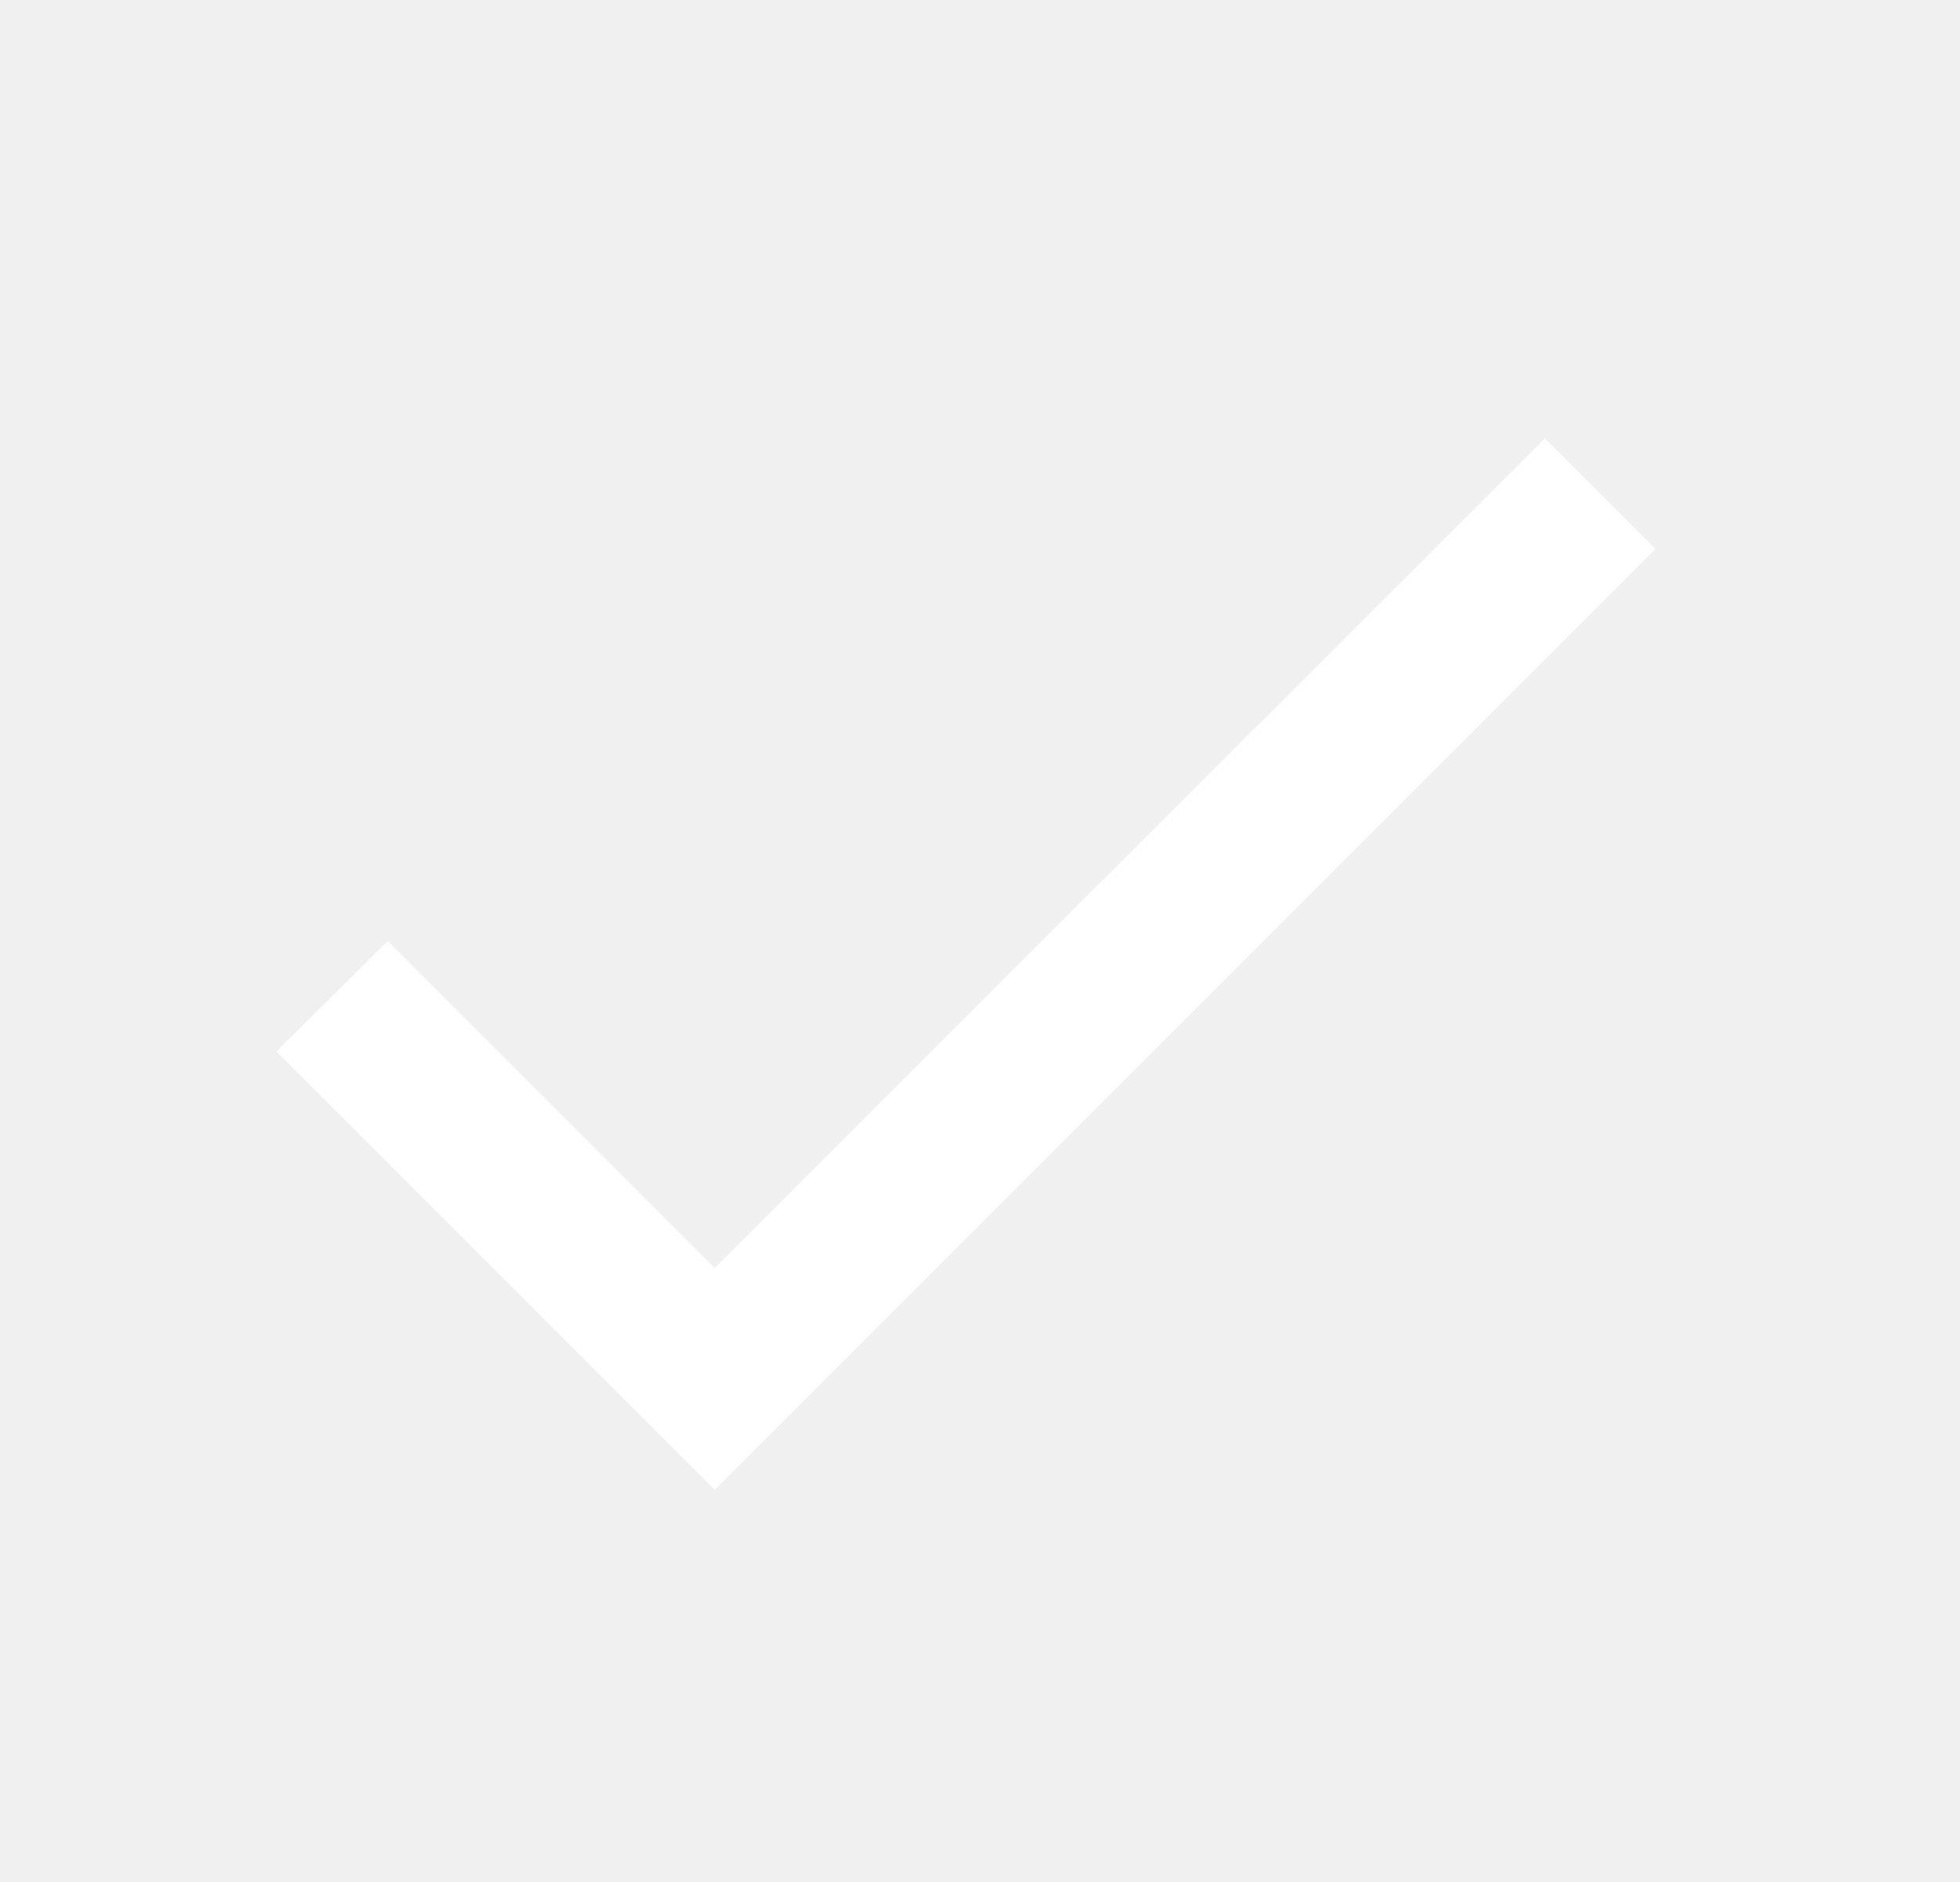
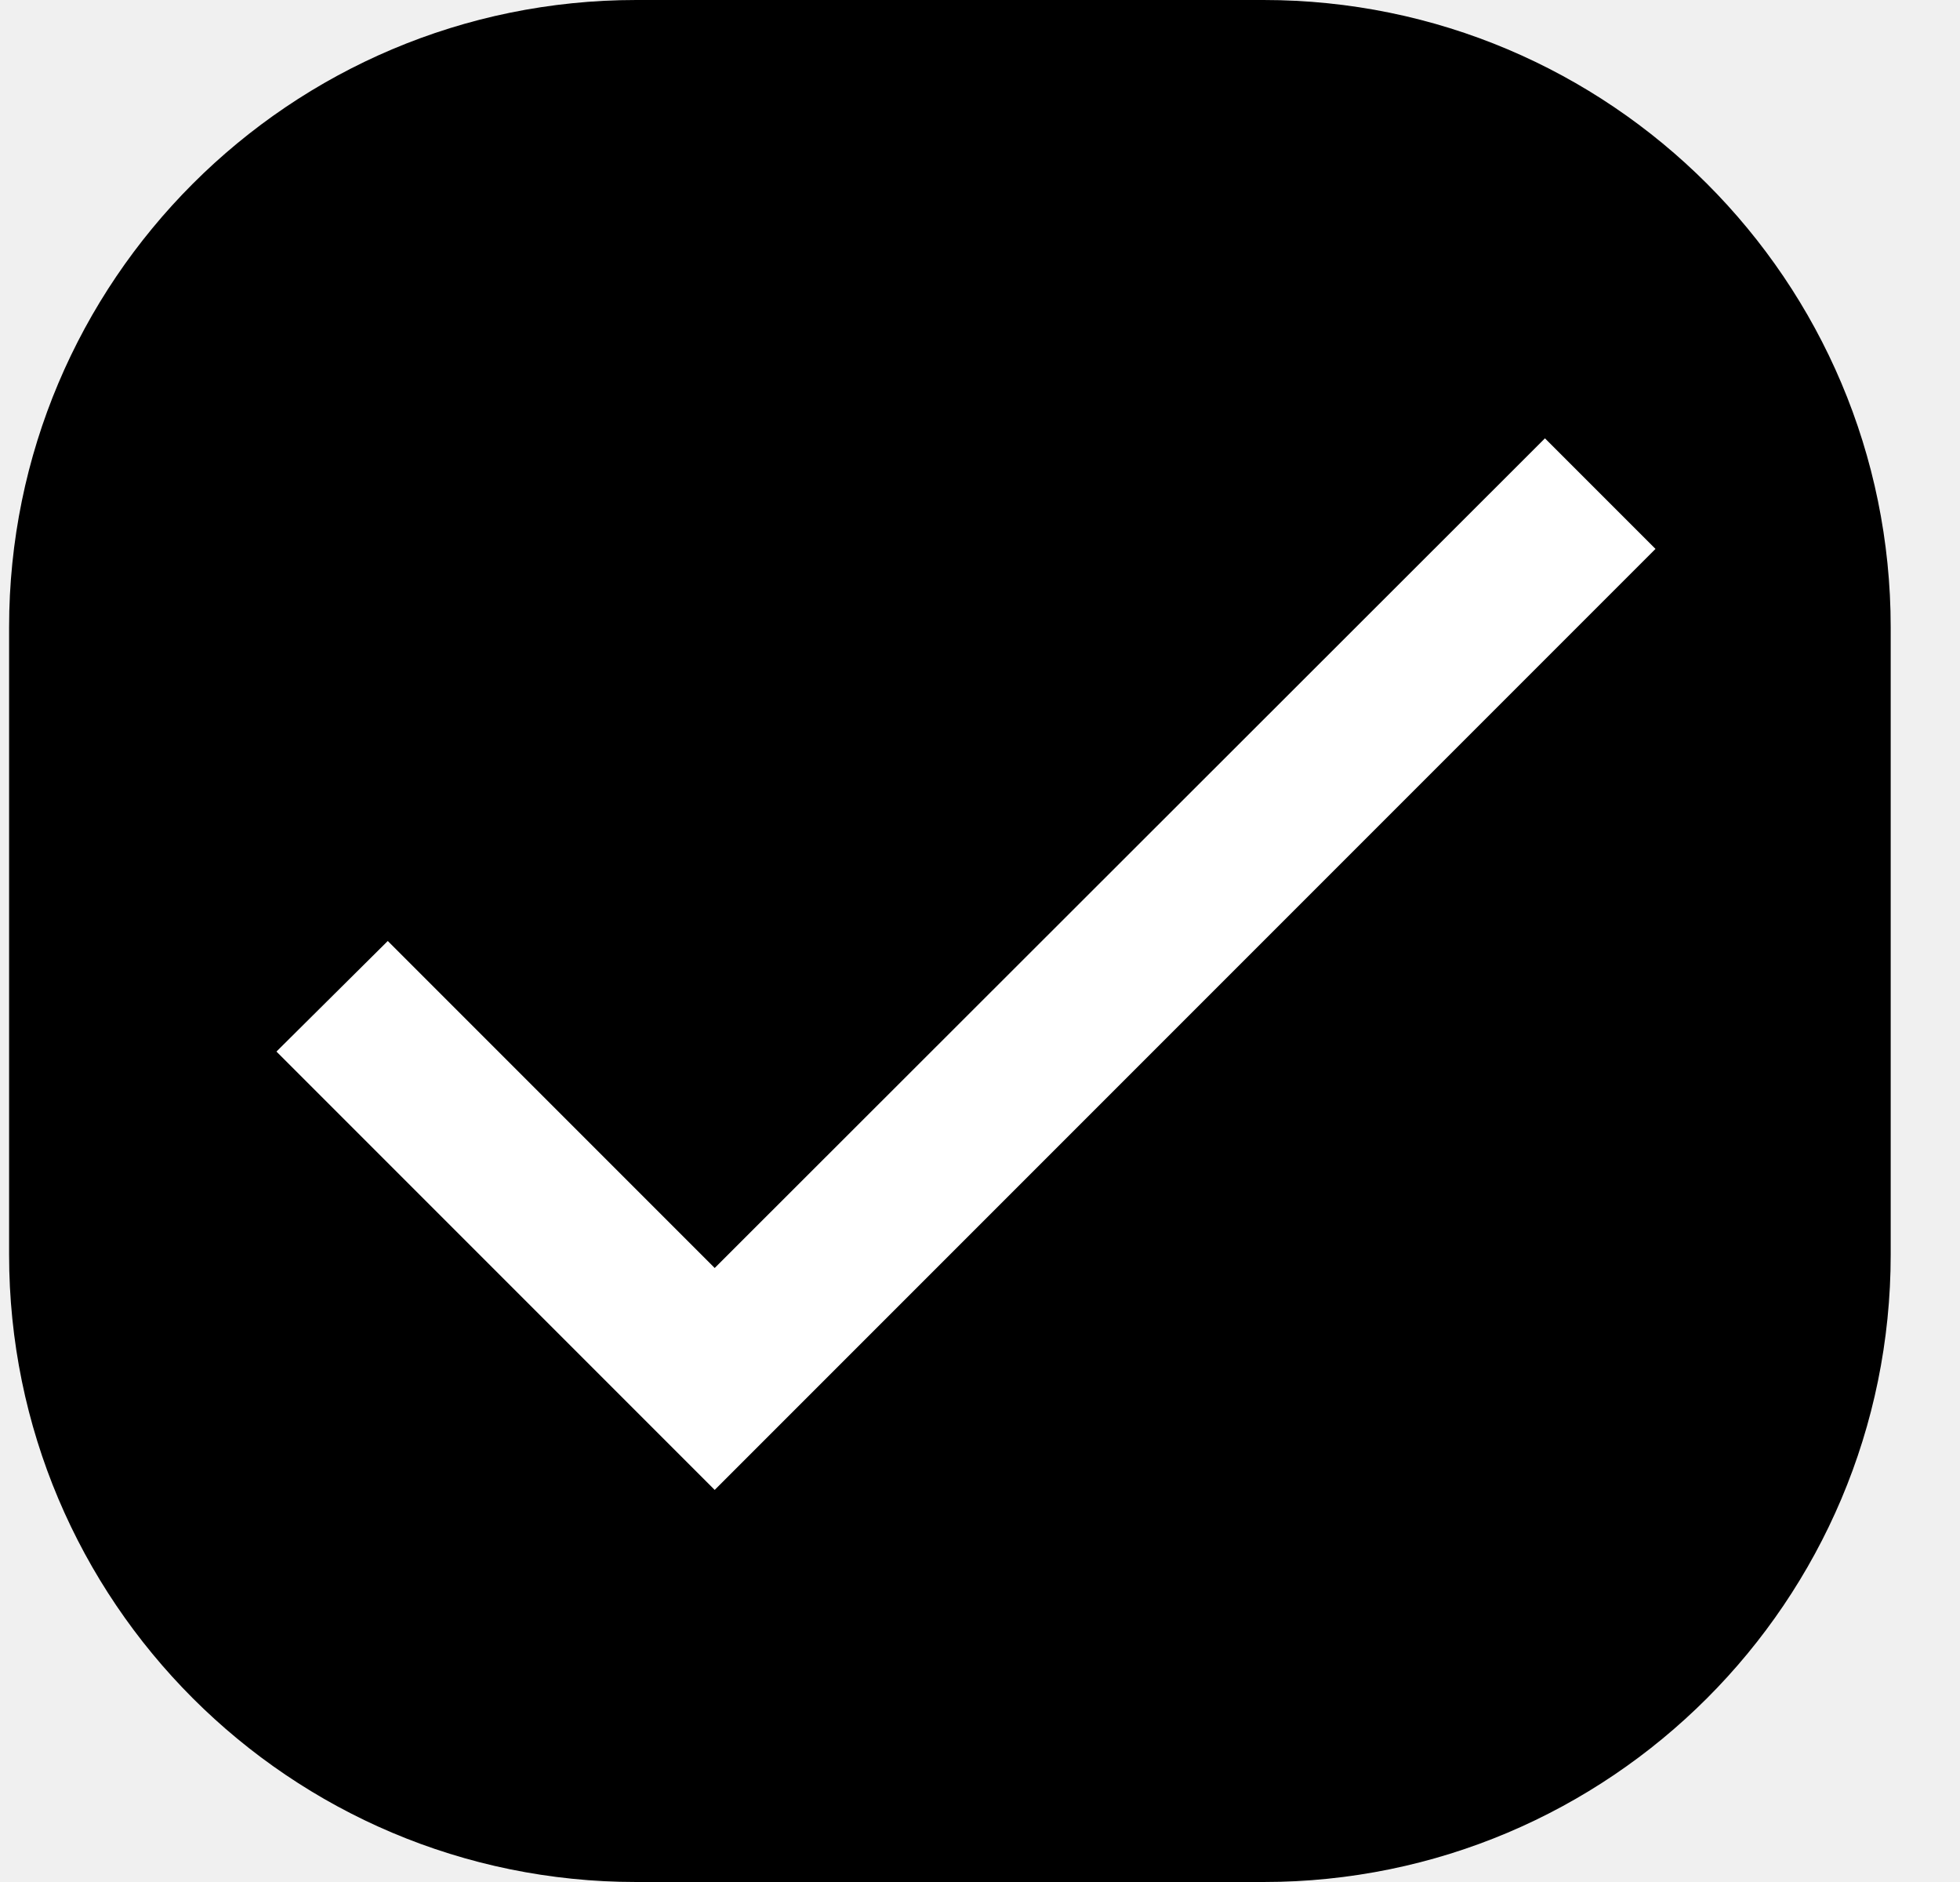
<svg xmlns="http://www.w3.org/2000/svg" width="25" height="24" viewBox="0 0 25 24" fill="none">
-   <g clip-path="url(#clip0_2_94)">
+   <rect x="0.616" y="0.5" width="23" height="23" rx="7.5" fill="black" stroke="black" />
+   <g clip-path="url(#clip0_5128_51)">
    <path d="M9.116 16.17L4.946 12L3.526 13.41L9.116 19L21.116 7L19.706 5.59L9.116 16.17Z" fill="white" />
  </g>
  <defs>
-     <clipPath id="clip0_2_94">
+     <clipPath id="clip0_5128_51">
      <rect width="24" height="24" fill="white" transform="translate(0.115723)" />
    </clipPath>
  </defs>
</svg>
